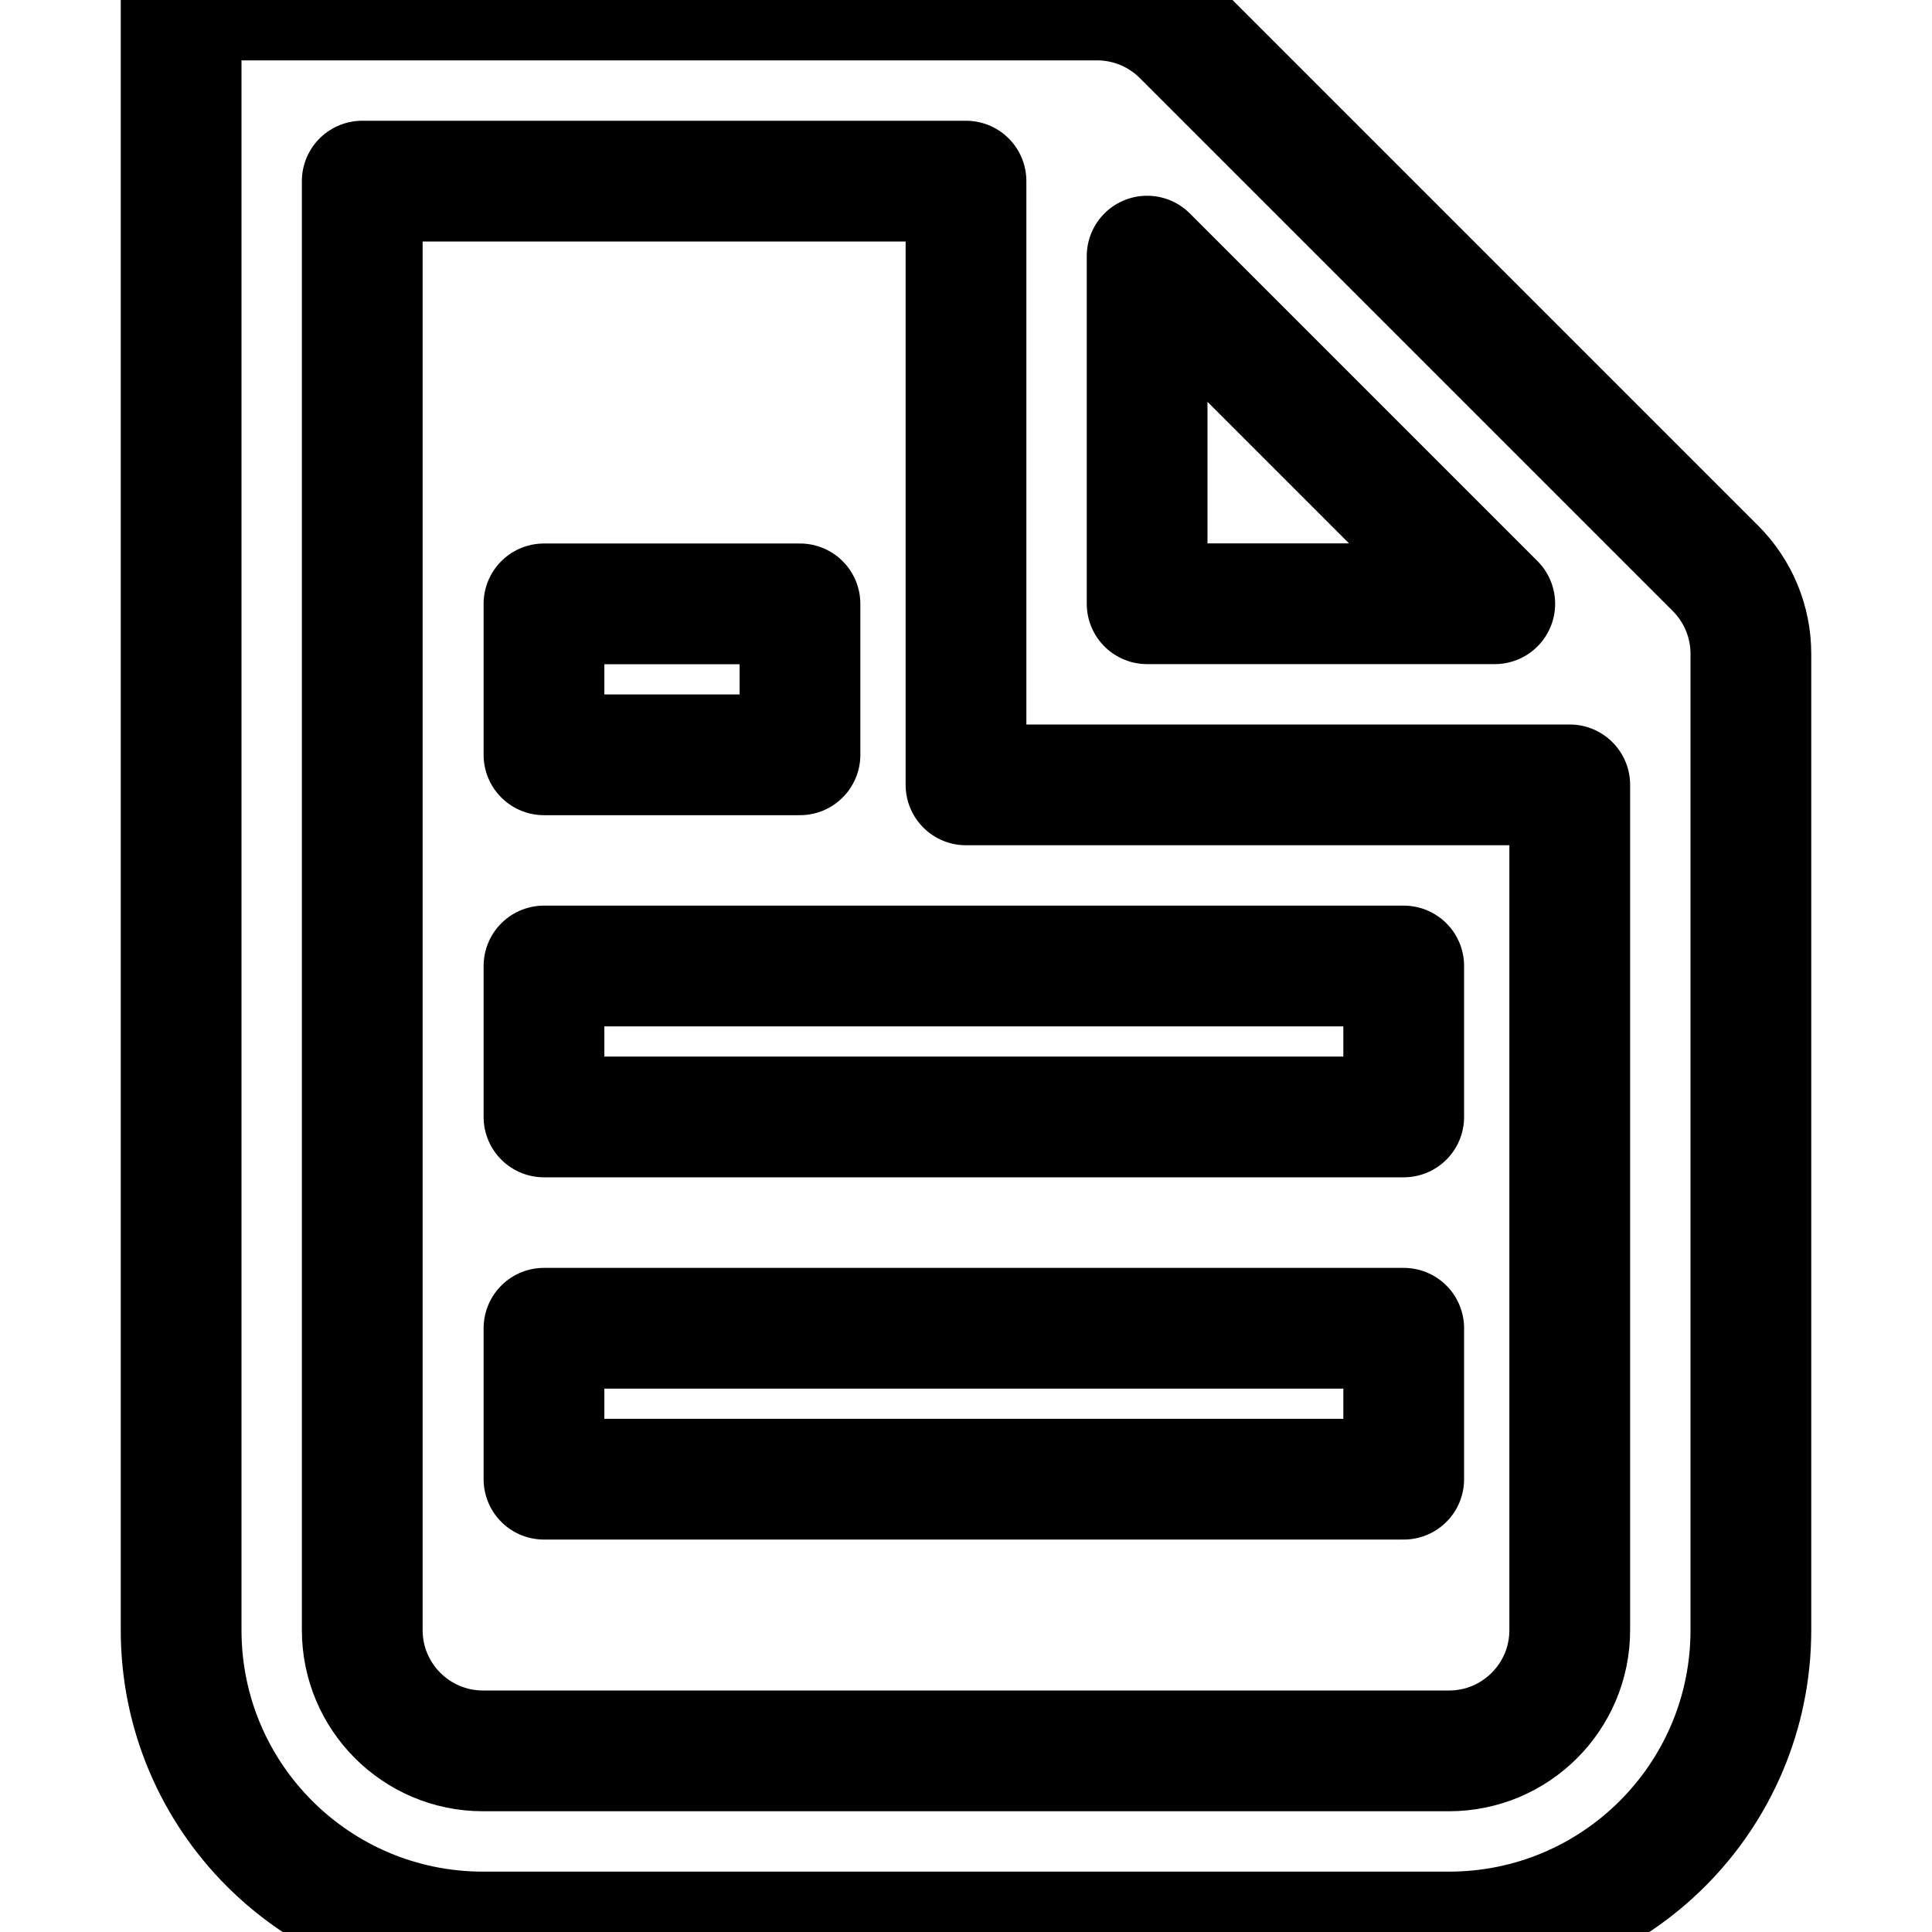
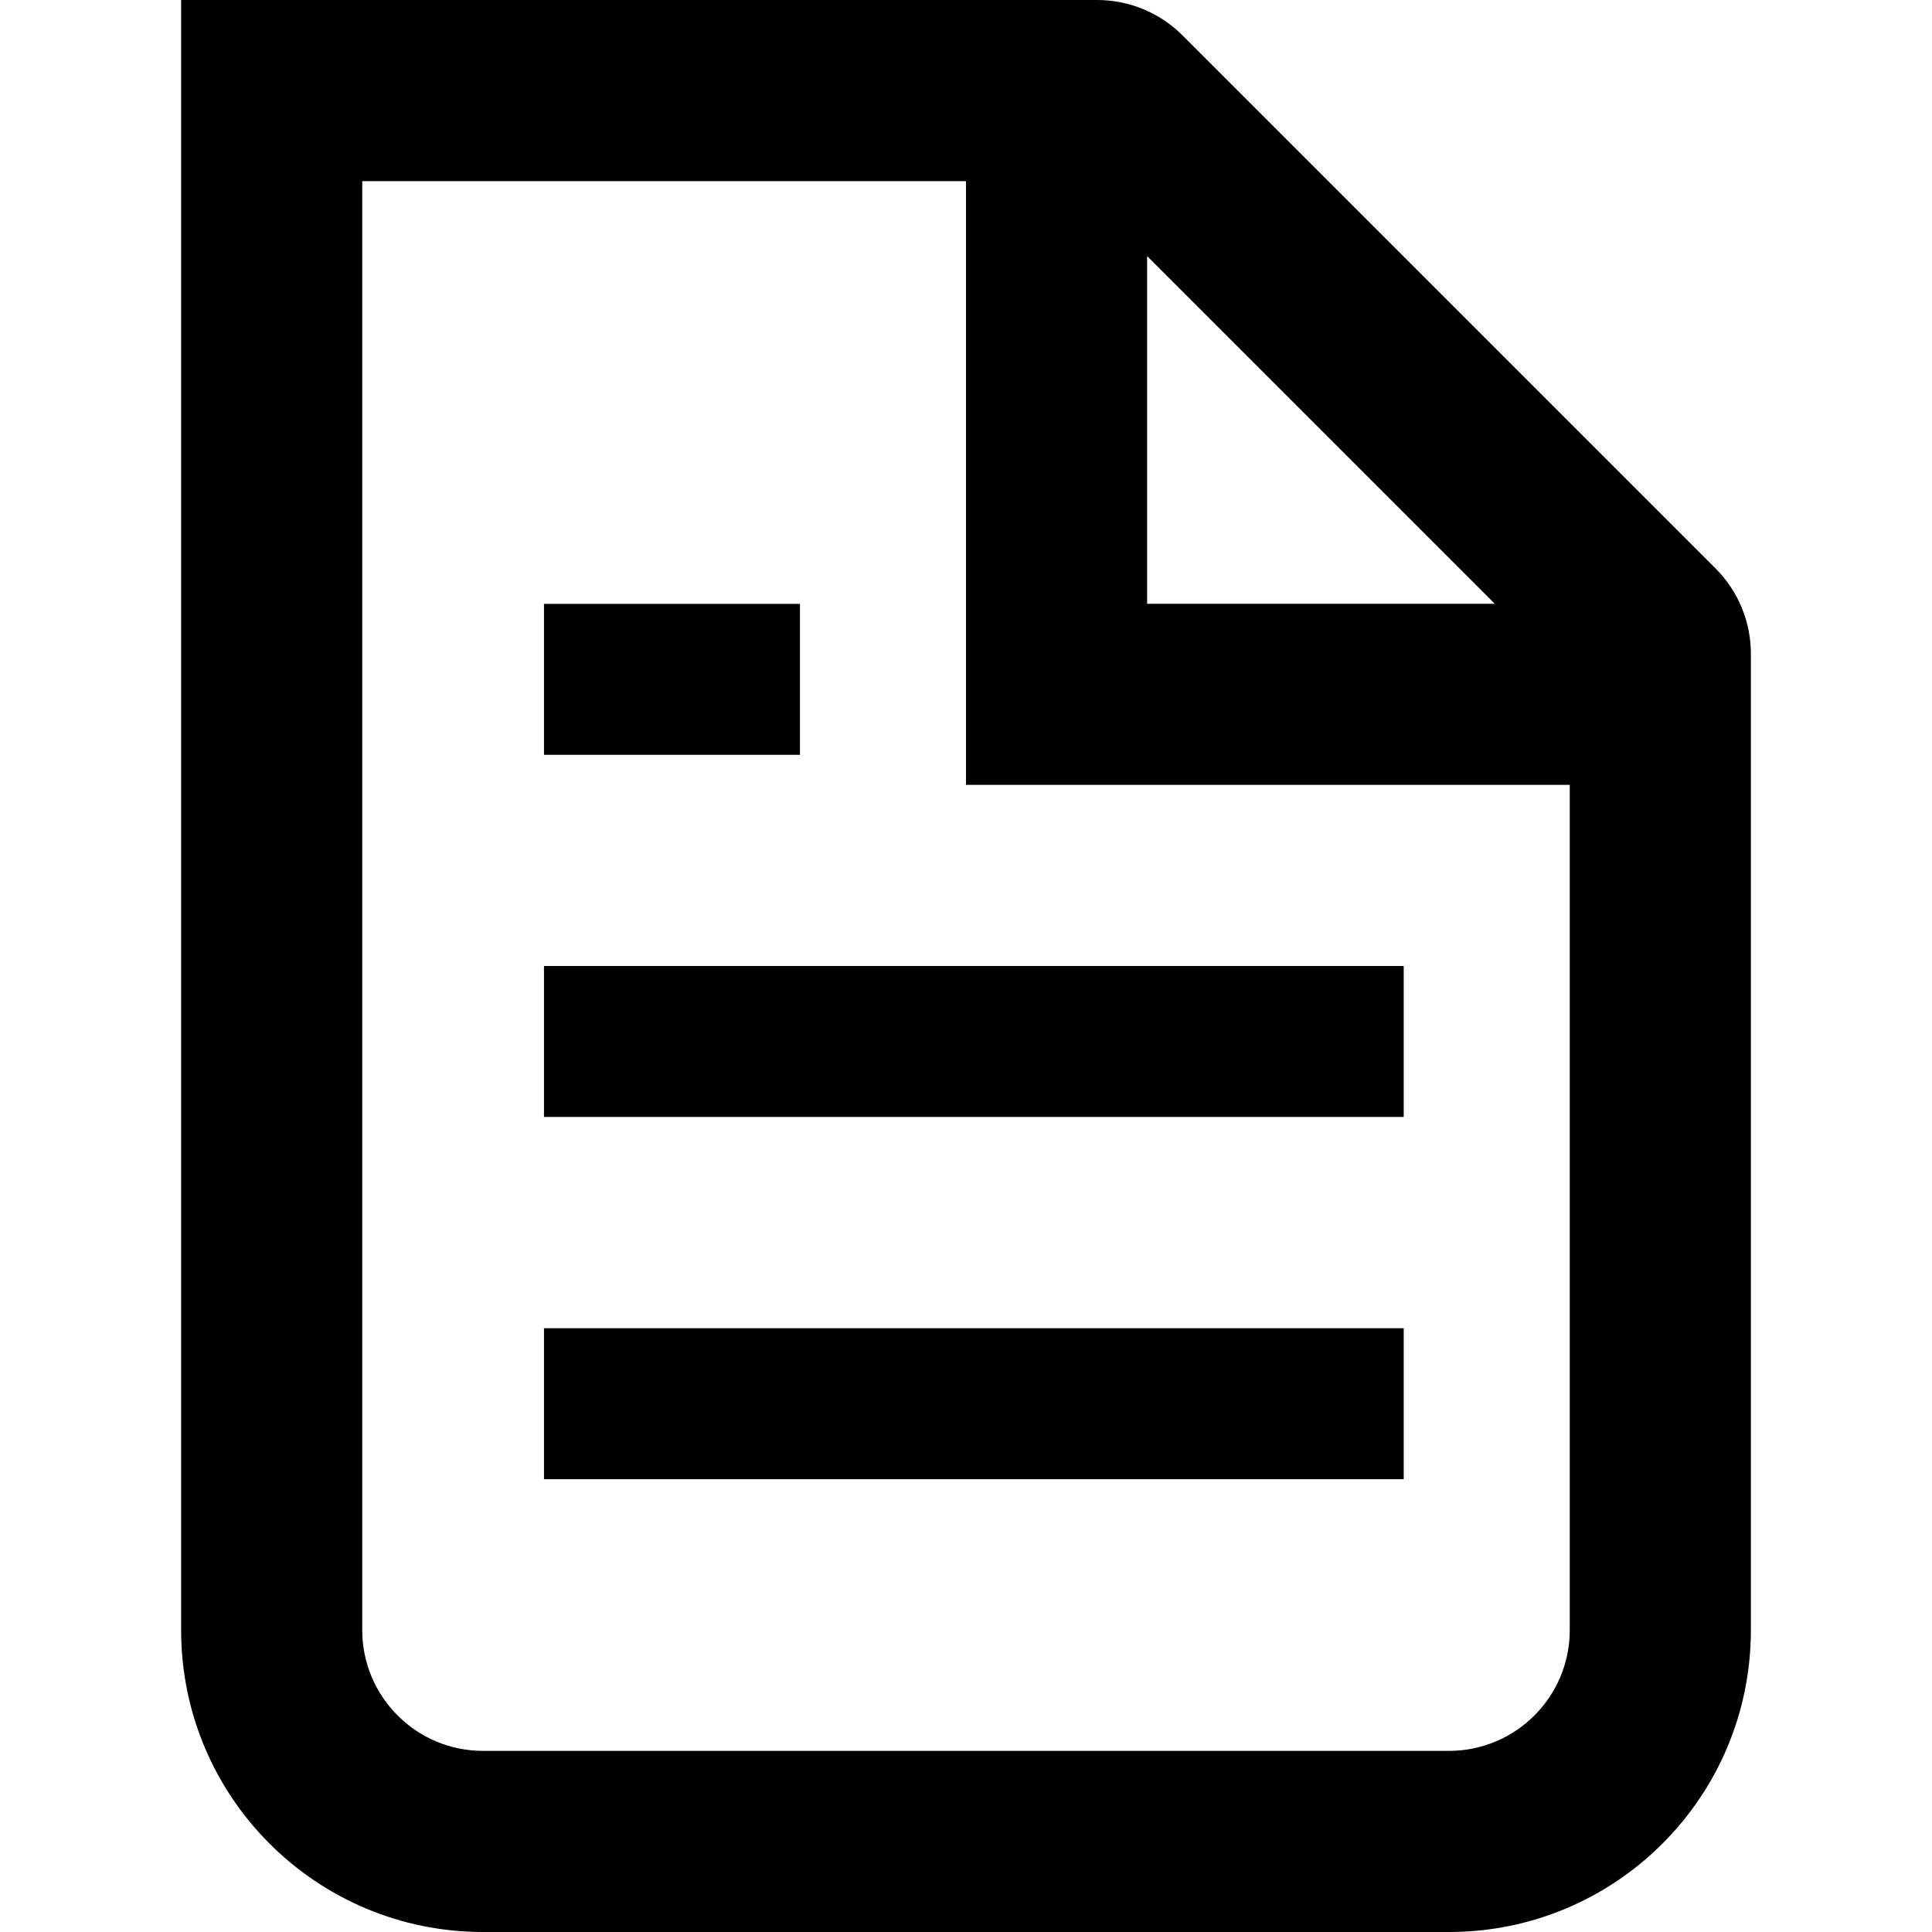
- <svg xmlns="http://www.w3.org/2000/svg" width="16" height="16" viewBox="0 0 16 16" fill="none" stroke="currentColor" stroke-linejoin="round">
-   <path d="M14.5 13.5V6.5V5.414C14.5 5.149 14.395 4.895 14.207 4.707L9.793 0.293C9.605 0.105 9.351 0 9.086 0H8H3H1.5V1.5V13.5C1.5 14.881 2.619 16 4 16H12C13.381 16 14.5 14.881 14.5 13.5ZM13 13.5V6.5H9.5H8V5V1.5H3V13.5C3 14.052 3.448 14.5 4 14.5H12C12.552 14.5 13 14.052 13 13.5ZM9.5 5V2.121L12.379 5H9.5ZM5.13 5.001H4.505V6.251H5.13H6H6.625V5.001H6H5.13ZM4.505 8H5.13H11H11.625V9.25H11H5.13H4.505V8ZM5.13 11H4.505V12.25H5.13H11H11.625V11H11H5.13Z" />
+ <svg height="16" stroke-linejoin="round" viewBox="0 0 16 16" width="16">
+   <path fill-rule="evenodd" clip-rule="evenodd" d="M14.5 13.5V6.5V5.414C14.5 5.149 14.395 4.895 14.207 4.707L9.793 0.293C9.605 0.105 9.351 0 9.086 0H8H3H1.5V1.5V13.5C1.5 14.881 2.619 16 4 16H12C13.381 16 14.5 14.881 14.5 13.5ZM13 13.5V6.5H9.5H8V5V1.5H3V13.5C3 14.052 3.448 14.5 4 14.5H12C12.552 14.5 13 14.052 13 13.5ZM9.5 5V2.121L12.379 5H9.5ZM5.13 5.001H4.505V6.251H5.13H6H6.625V5.001H6H5.13ZM4.505 8H5.13H11H11.625V9.25H11H5.13H4.505V8ZM5.13 11H4.505V12.25H5.13H11H11.625V11H11H5.13Z" fill="currentColor" />
</svg>
